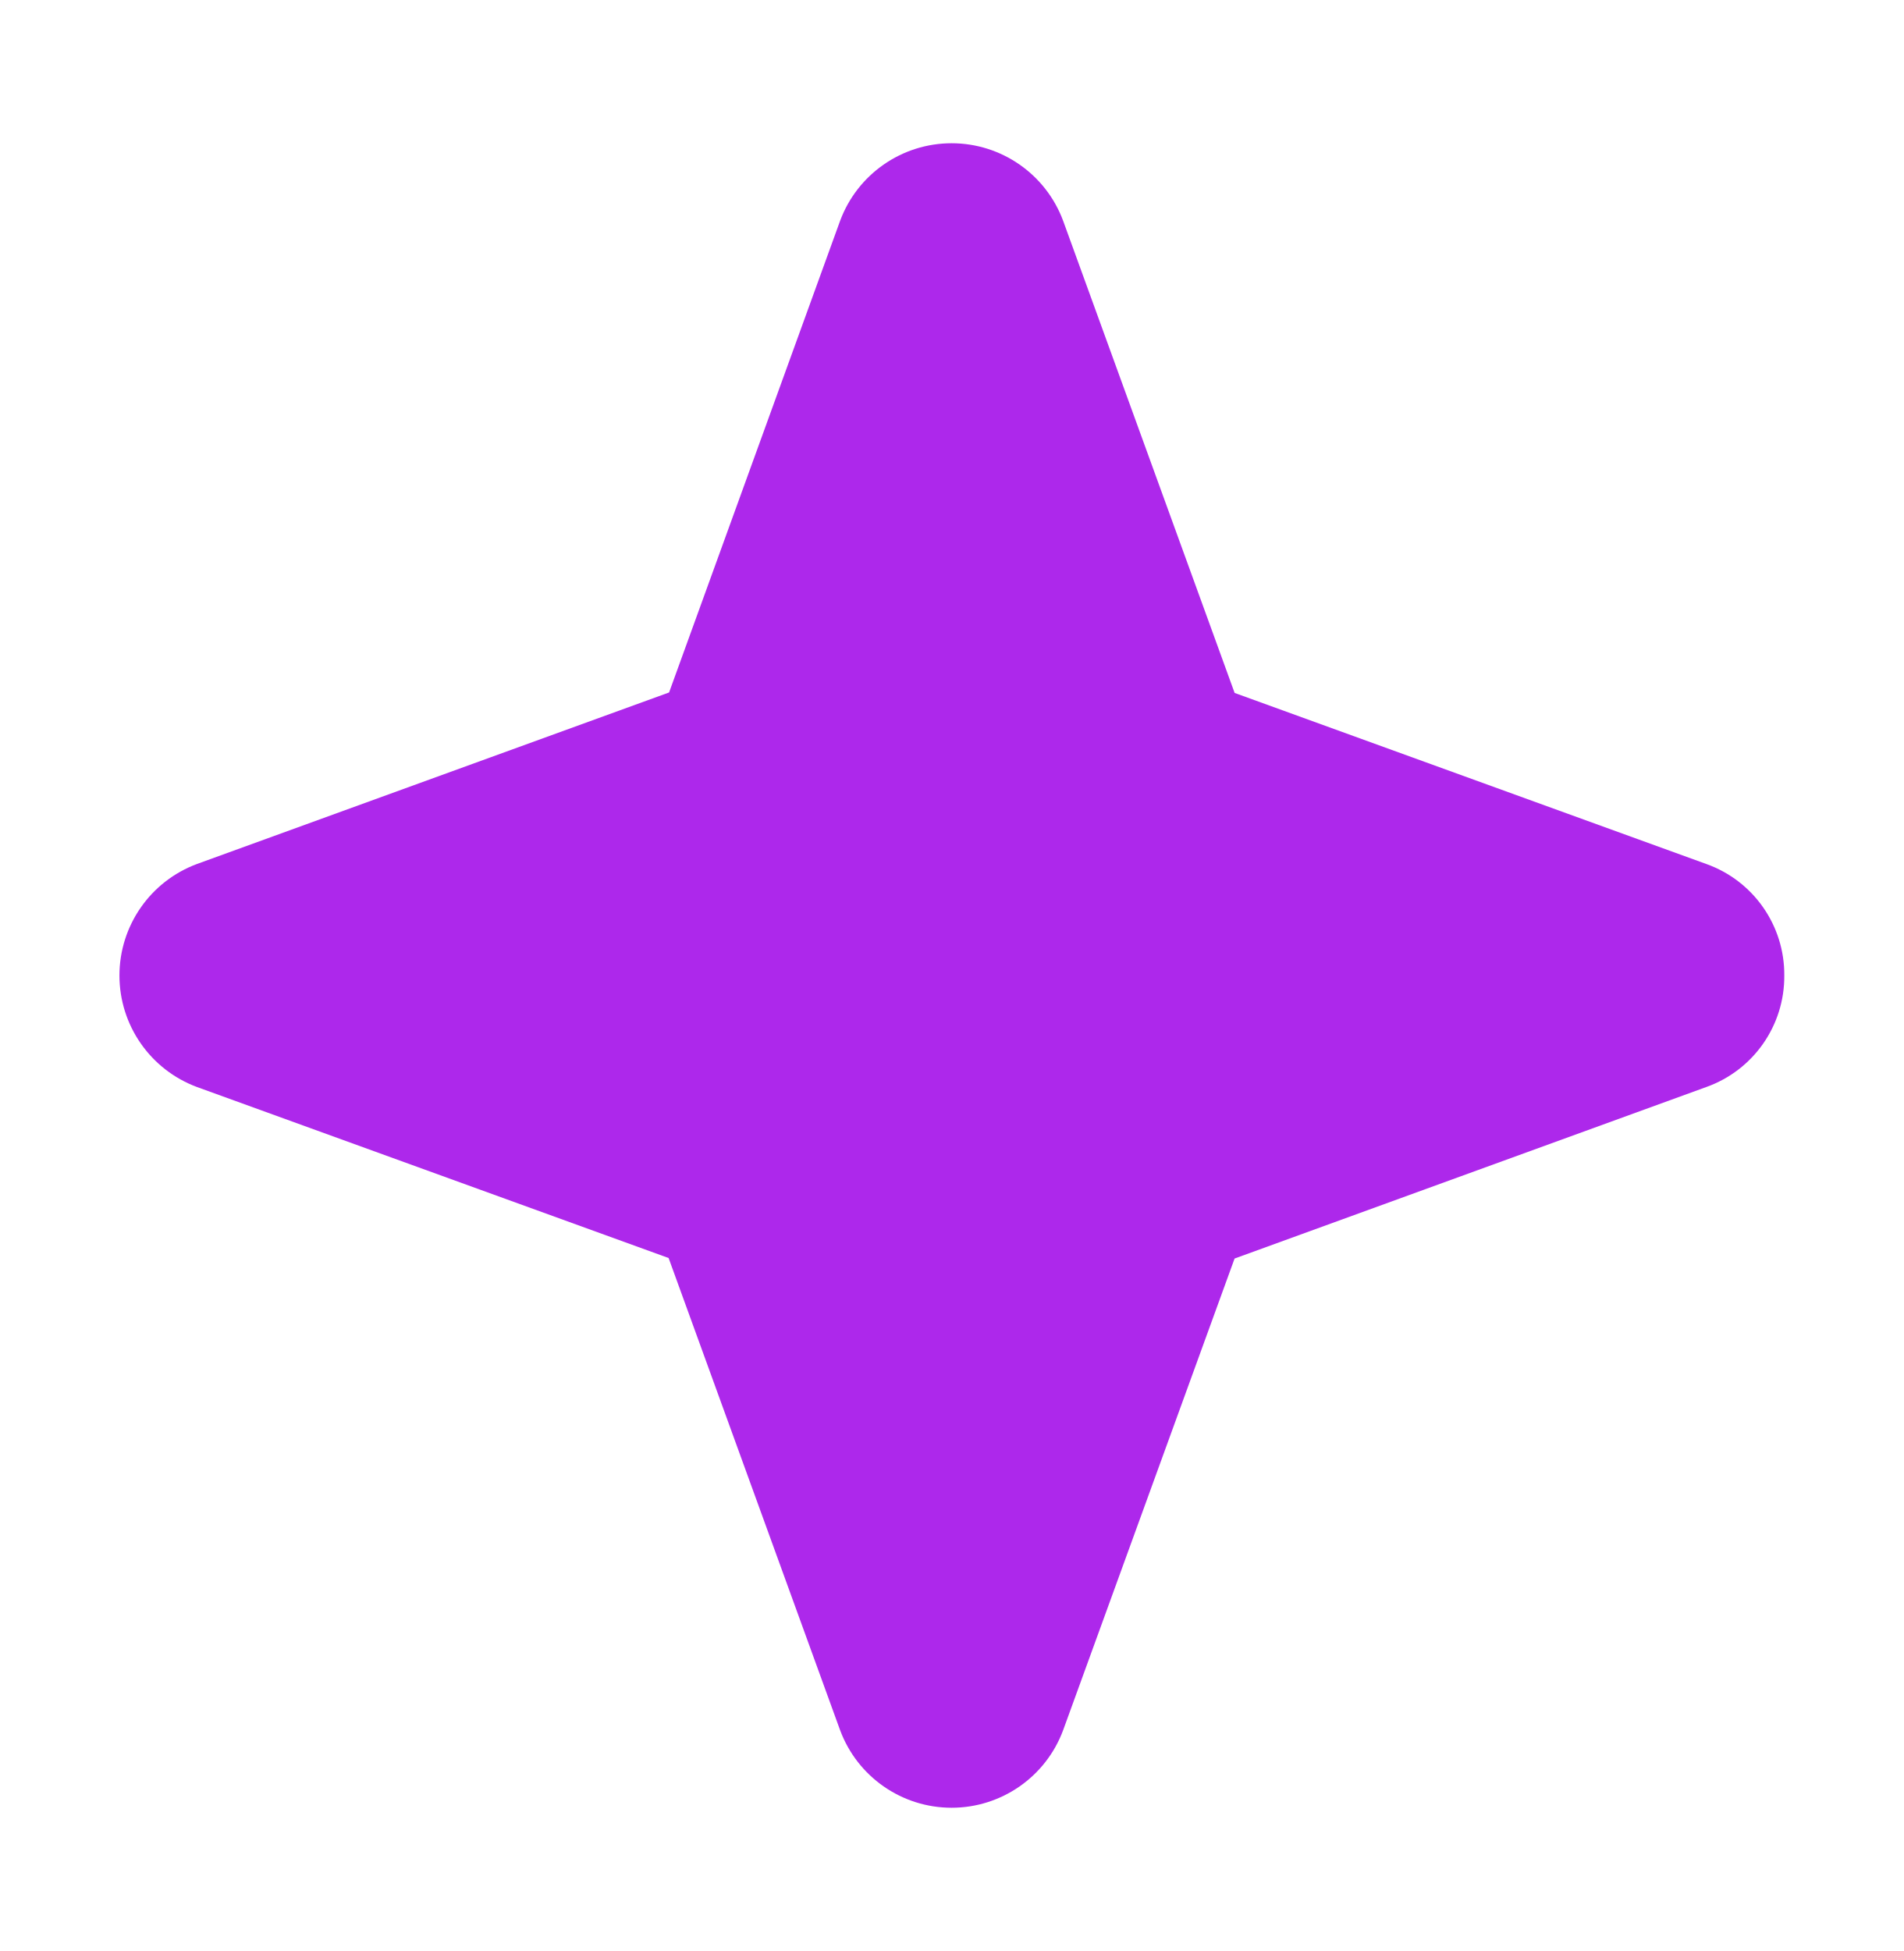
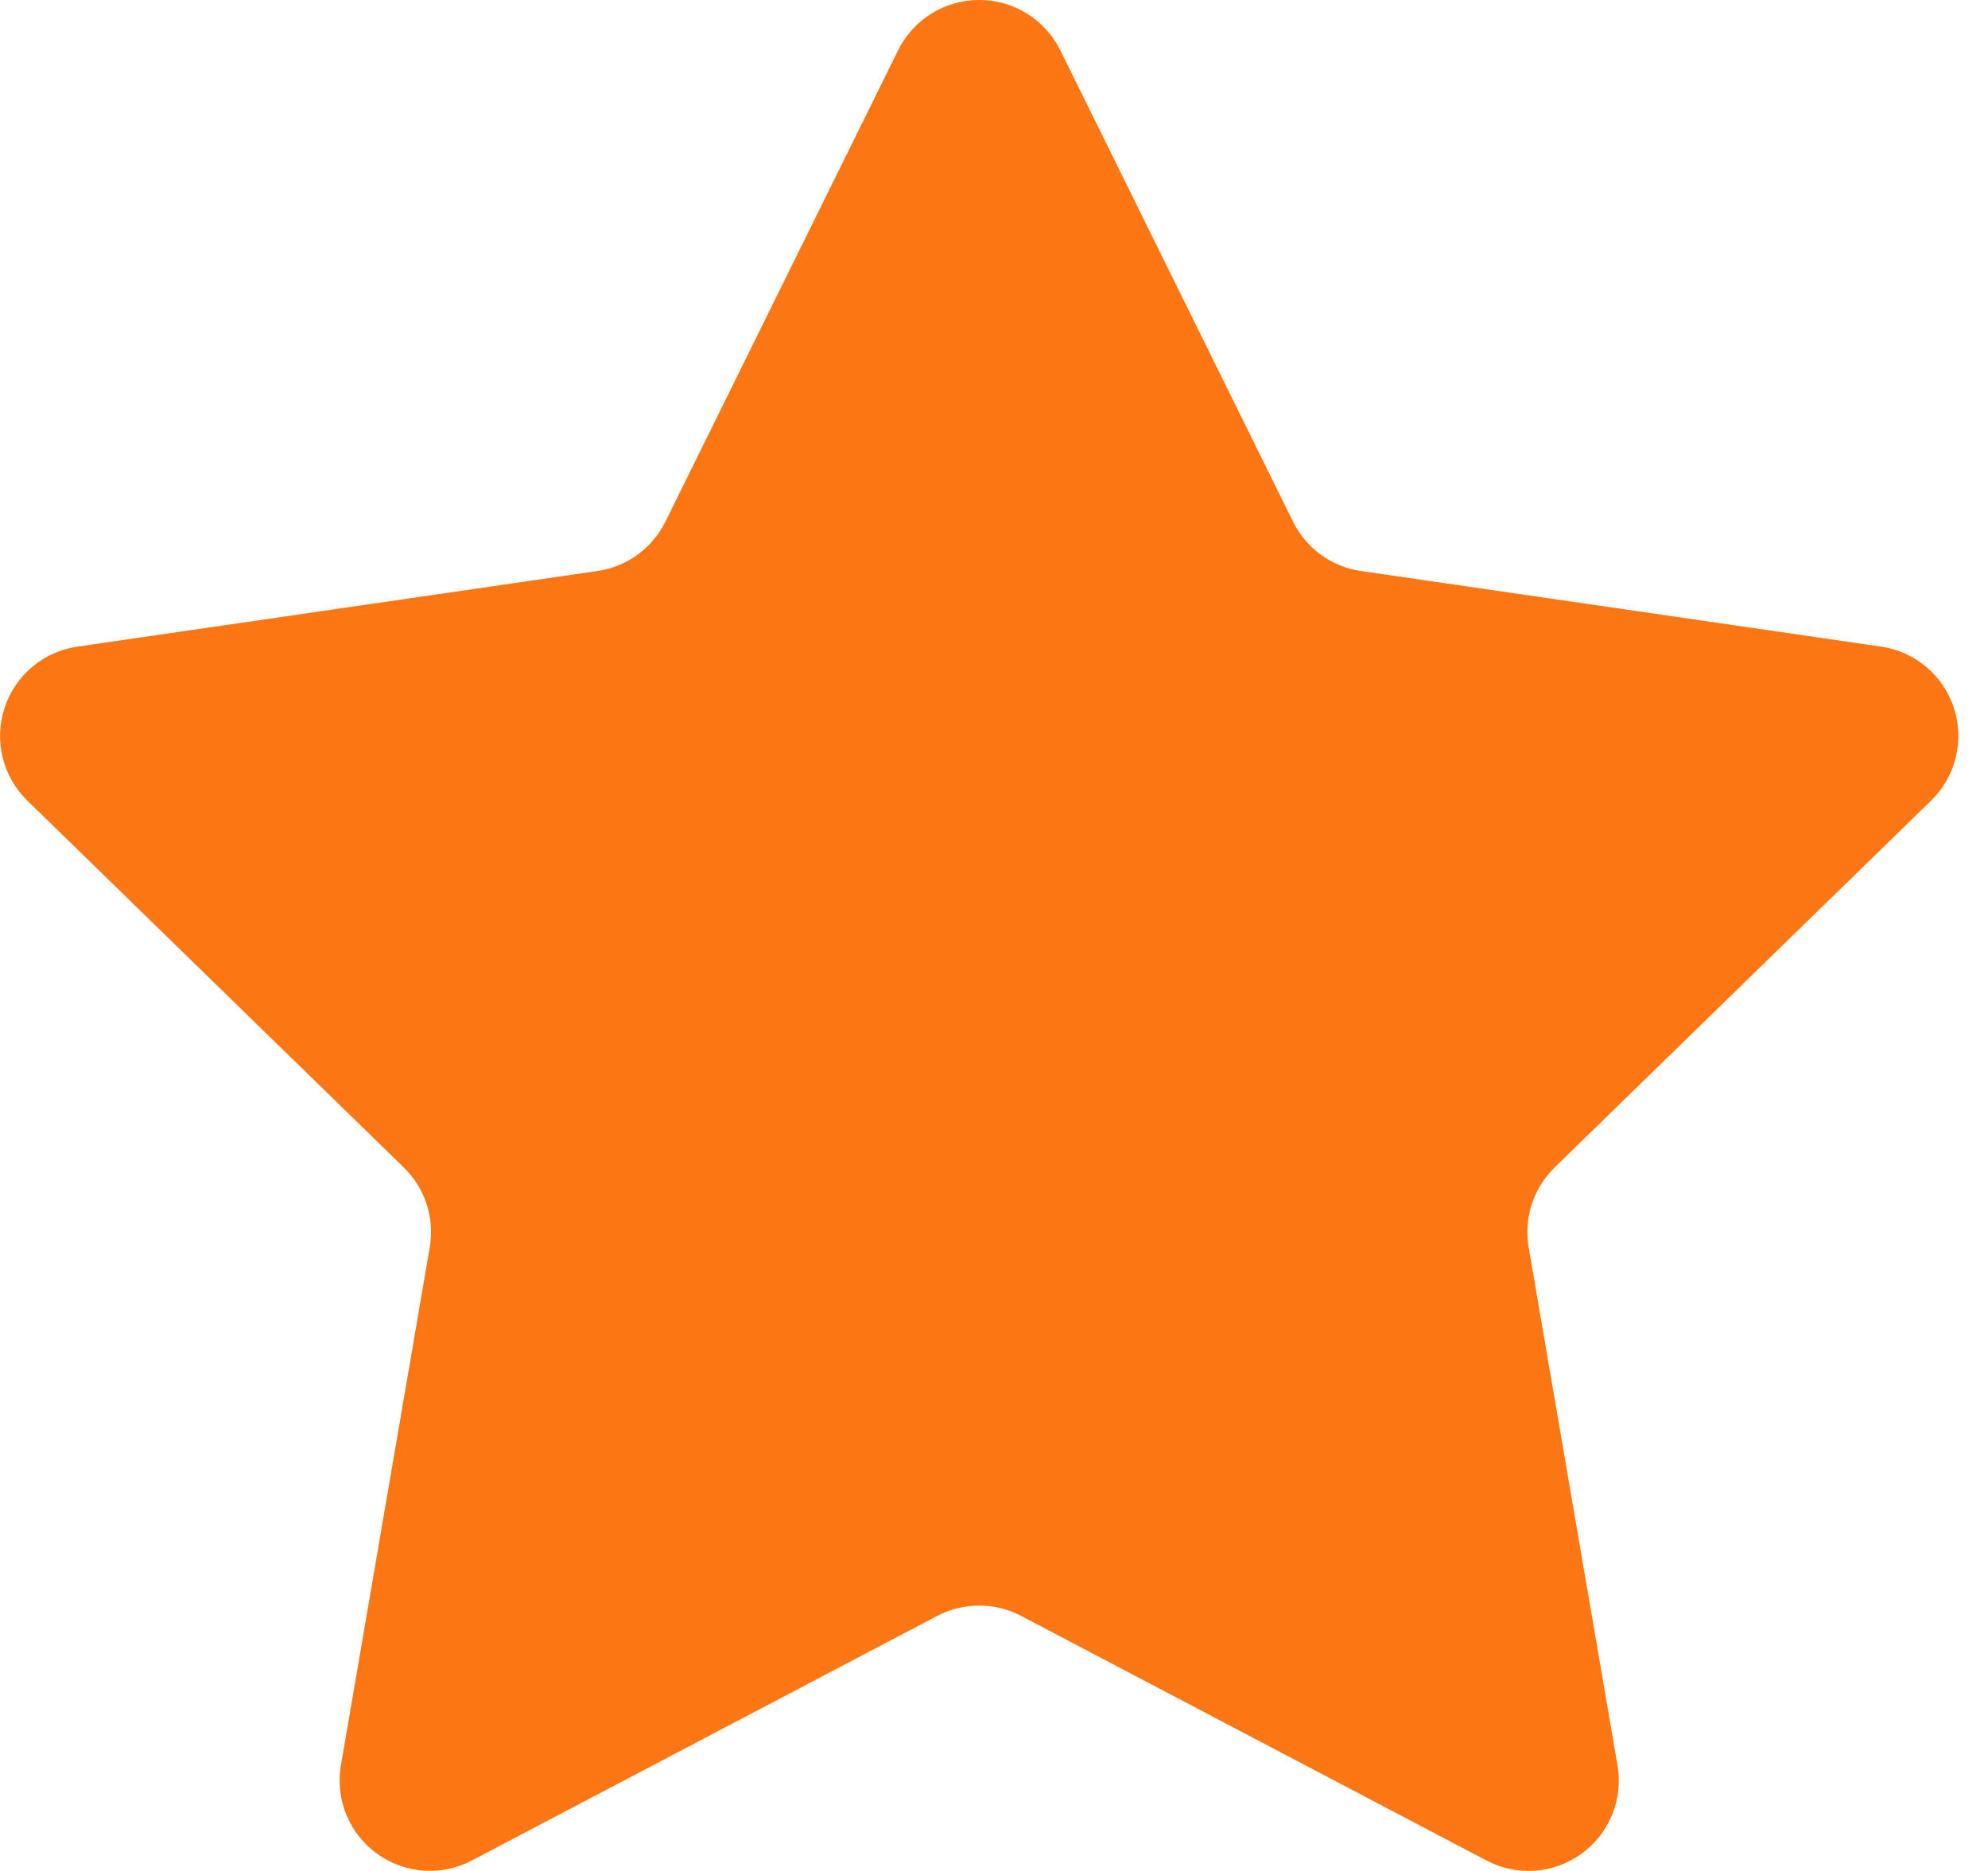
- <svg xmlns="http://www.w3.org/2000/svg" width="40" height="41" fill="none" viewBox="0 0 40 41">
-   <path fill="#AD28EB" d="M37.5 20.5a2.467 2.467 0 0 1-1.64 2.344l-9.913 3.604-3.603 9.911a2.5 2.5 0 0 1-4.688 0l-3.604-9.922-9.911-3.593a2.5 2.5 0 0 1 0-4.688l9.921-3.604 3.594-9.911a2.5 2.5 0 0 1 4.688 0l3.604 9.921 9.911 3.594A2.467 2.467 0 0 1 37.5 20.5Z" />
+ <svg xmlns="http://www.w3.org/2000/svg" width="17" height="16">
+   <path d="m9.067.43 1.99 4.031c.112.228.33.386.58.422l4.45.647a.772.772 0 0 1 .427 1.316l-3.22 3.138a.773.773 0 0 0-.222.683l.76 4.431a.772.772 0 0 1-1.12.813l-3.98-2.092a.773.773 0 0 0-.718 0l-3.98 2.092a.772.772 0 0 1-1.119-.813l.76-4.431a.77.77 0 0 0-.222-.683L.233 6.846A.772.772 0 0 1 .661 5.53l4.449-.647a.772.772 0 0 0 .58-.422L7.68.43a.774.774 0 0 1 1.387 0Z" fill="#FC7614" />
</svg>
